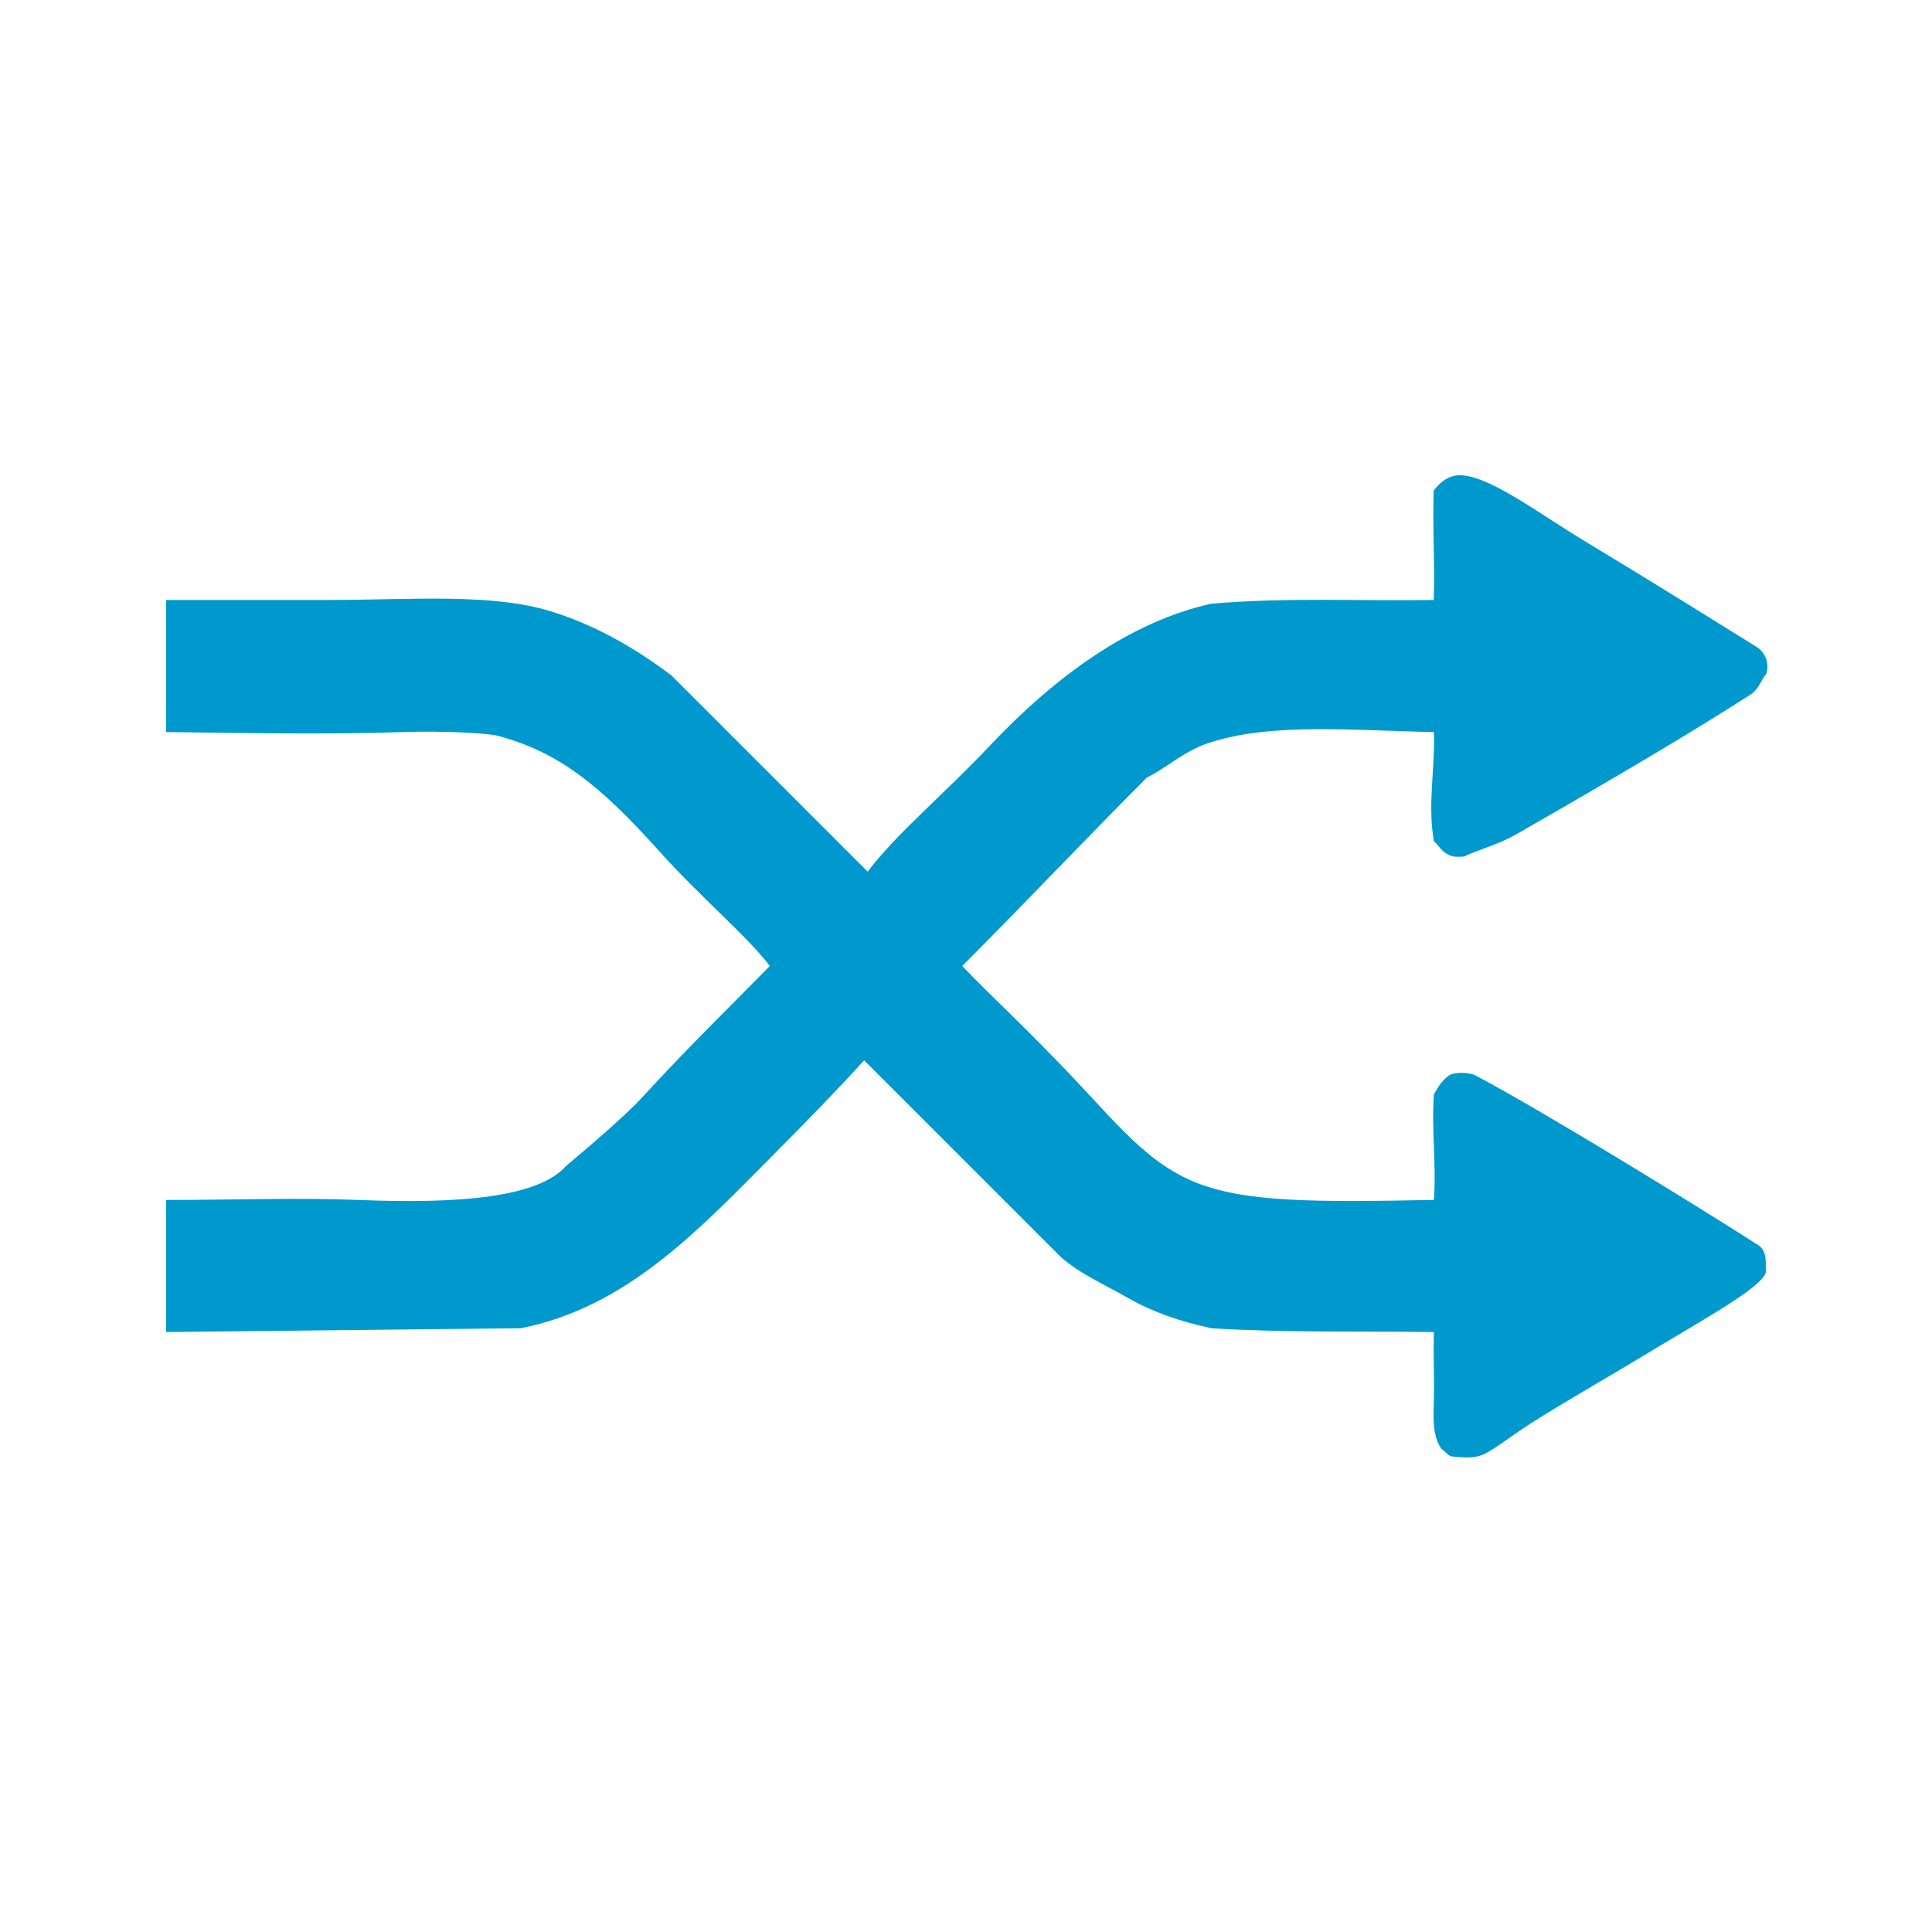
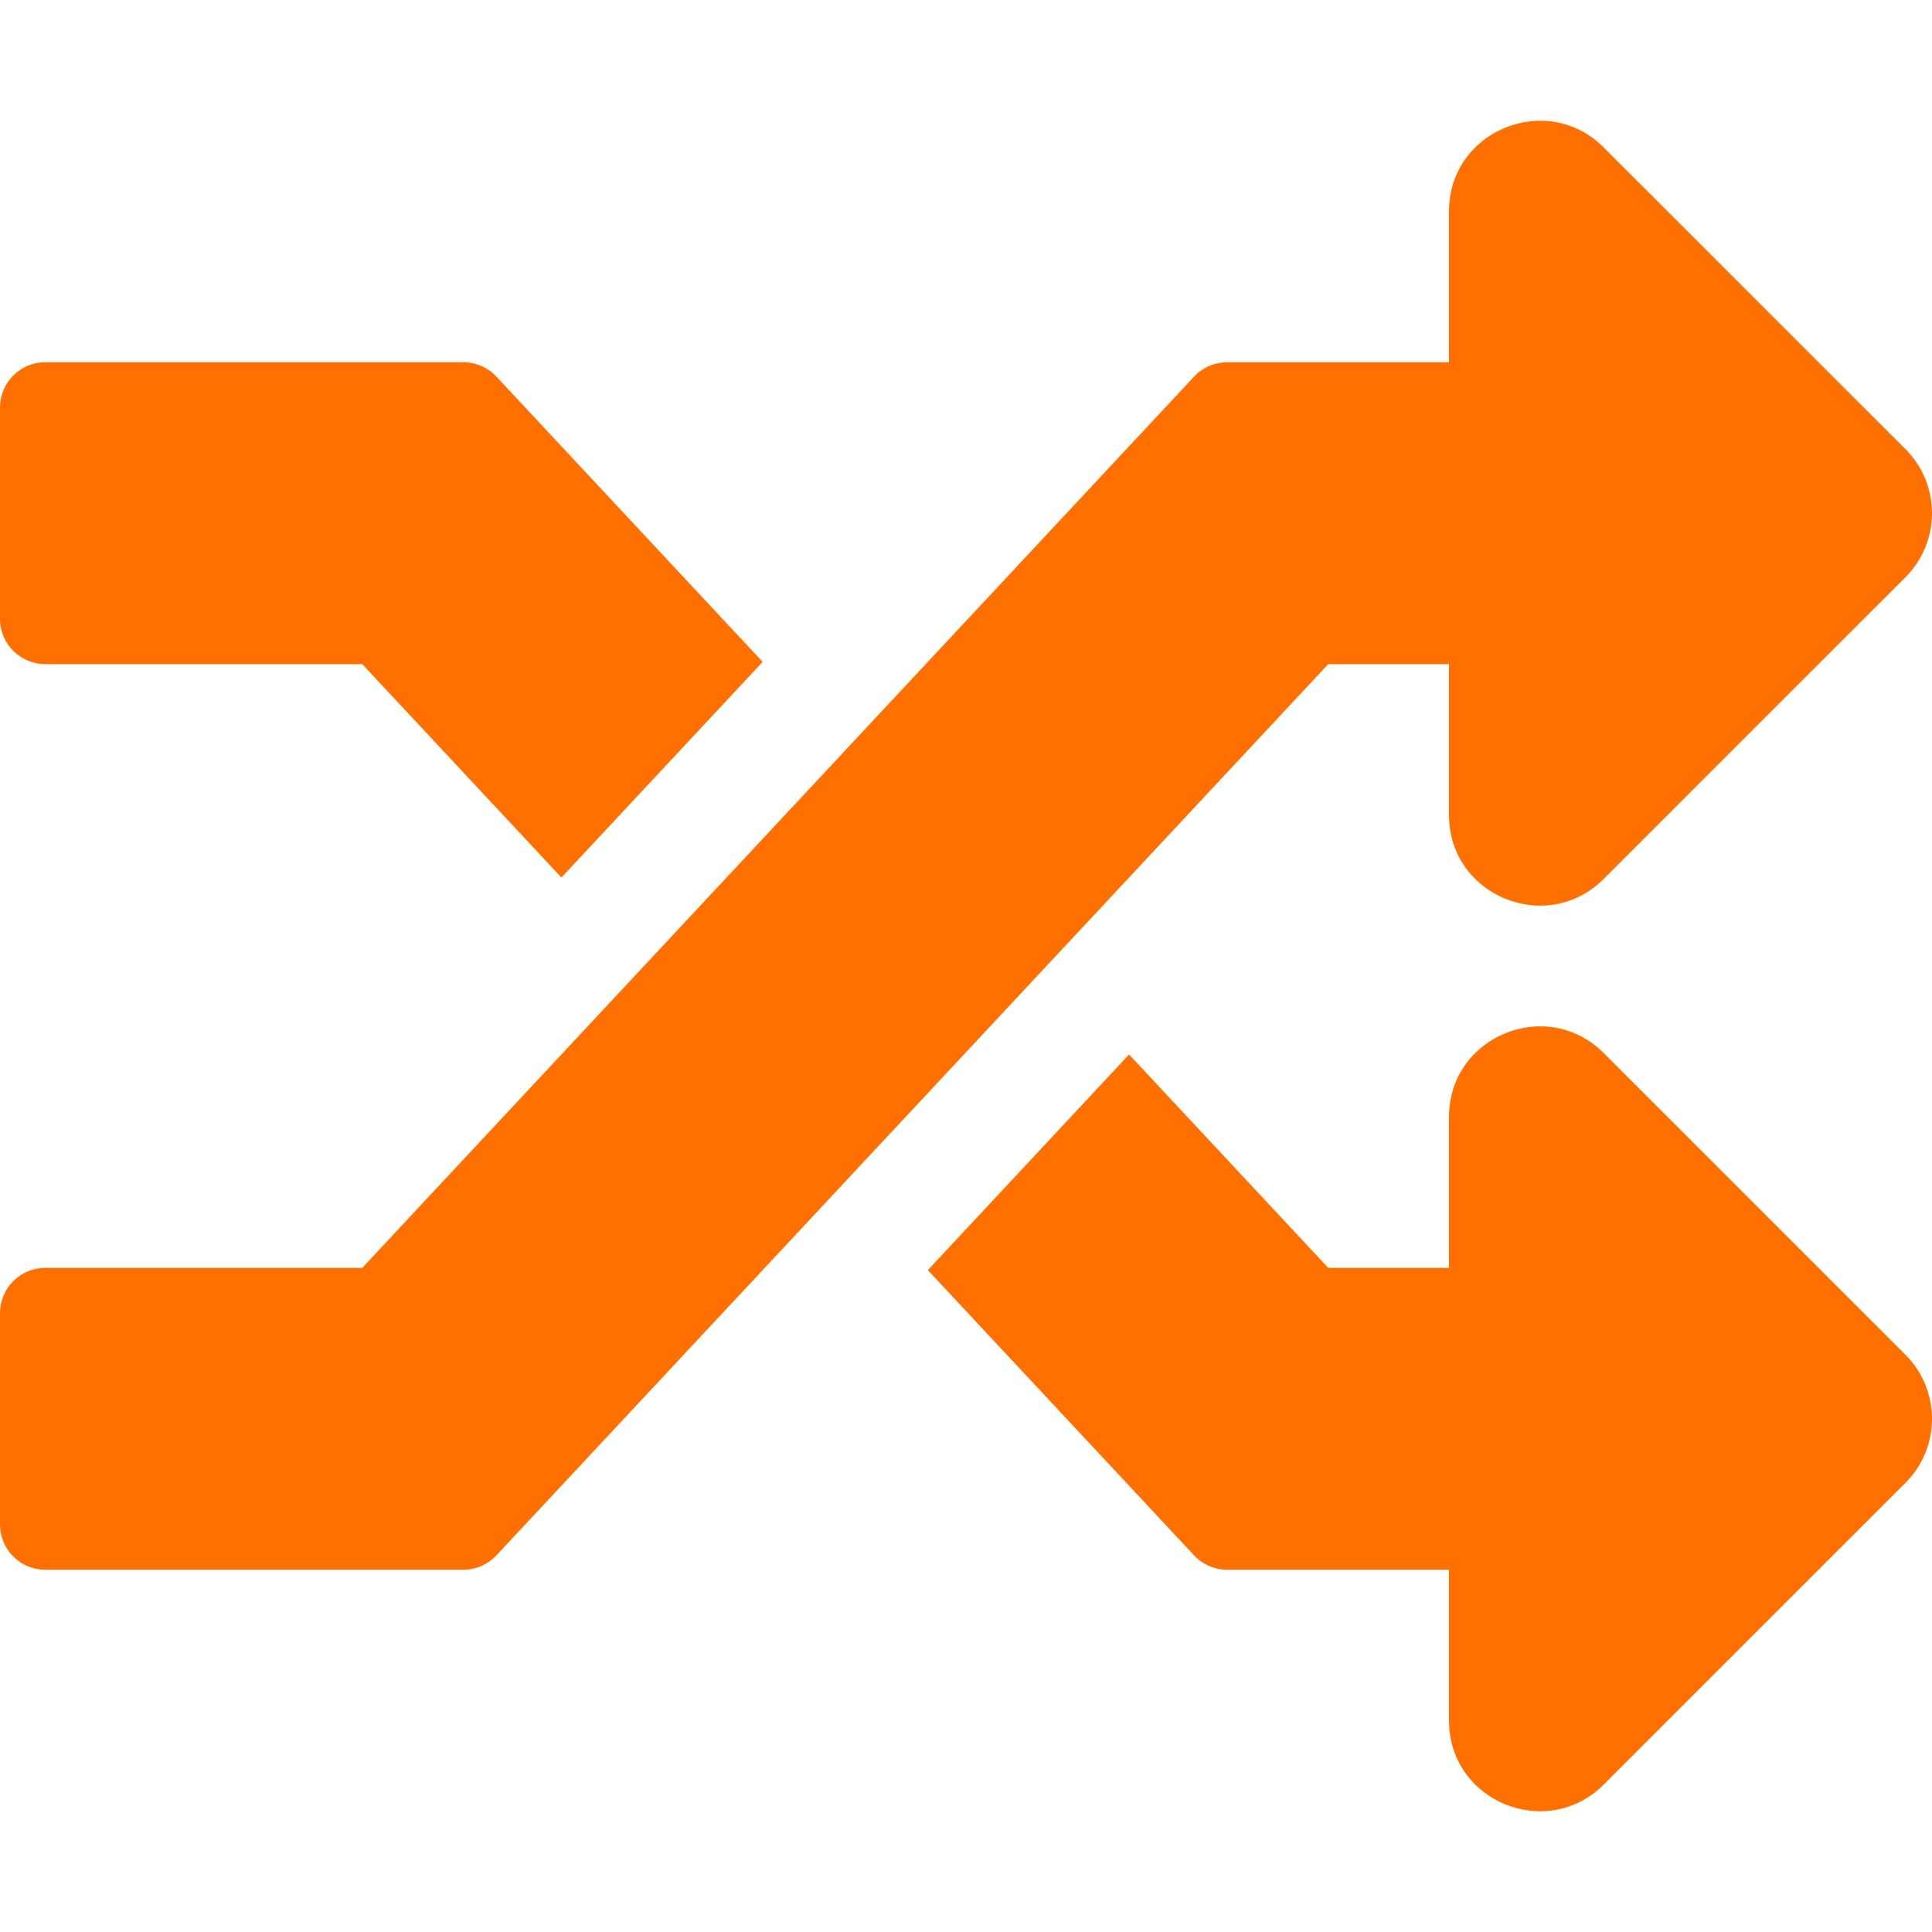
- <svg xmlns="http://www.w3.org/2000/svg" id="Livello_1" data-name="Livello 1" viewBox="0 0 512 512">
-   <defs>
-     <style>.cls-1{fill:none;}.cls-2{fill:#0099cd;fill-rule:evenodd;}</style>
-   </defs>
-   <path class="cls-1" d="M0,0H512V512H0Z" />
-   <path class="cls-2" d="M44,159v35c21.09.24,41.92.71,63,0,10.72-.36,22.12.29,25,1,15.45,4.26,26.14,12.06,42.77,30.64,10.73,12,23.37,22.56,29.23,30.36-12,12.25-20.91,20.78-34,35-4.59,5-15.24,14-20,18-7.37,8.28-27.94,10.1-55,9-15.68-.64-33.42,0-51,0v35l94-1c27.81-5.48,46.74-25.63,66-45,9.55-9.61,18.09-18.37,25-26l52,52c4.93,4.47,11.95,7.54,18,11,6.49,3.72,13.46,6.11,22,8,19.72,1.2,39.34.75,59,1-.19,5.76.11,11.93,0,17-.12,5.81-.5,10.33,2,14,.33,0,2,2.13,3,2,1.93.09,5.69.91,9-1,3.85-2.22,7.28-5,12-8,9-5.73,19.84-11.84,30-18,15.35-9.32,31.37-18,32-22-.23-1.44.62-5.32-2-7-15.57-10-57.64-35.89-75-45-1.81-.95-5.81-.86-7,0-2.33,1.69-3,3.46-4,5-.67,9.67.67,18.33,0,28-31.62.58-50.54.75-64-5-14-6-22.23-18.23-38-34-7.67-8-15.33-15-23-23,16.33-16.33,32.67-33.67,49-50,4.67-2.12,9.5-6.8,16-9,16.66-5.64,38.73-3.37,60-3,.33,10-1.73,18.91,0,29,.81.43,1.61,2.06,3,3,1.57,1.07,2.42,1.16,5,1,3.3-1.72,8.61-2.91,14-6,31.19-17.88,49-28.62,62-37,2.26-1.45,2.88-4.29,4-5.23a6.15,6.15,0,0,0-2.77-7.51c-9.8-6.1-27.85-17.37-44.28-27.26-13.05-7.85-24.89-17-33-18-3.4-.43-6,1.36-8,4-.33,9.67.33,19.33,0,29-19.33.33-39.32-.75-59,1-21.33,4.74-41.27,19.14-59,38-11,11.68-24.85,23.39-32,33l-52-52c-8.68-6.56-19.5-13.16-32-17-15.66-4.81-36.67-3.06-58-3Z" />
+ <svg xmlns="http://www.w3.org/2000/svg" aria-hidden="true" focusable="false" data-prefix="fas" data-icon="random" role="img" width="512" height="512">
+   <rect id="backgroundrect" width="100%" height="100%" x="0" y="0" fill="none" stroke="none" />
+   <g class="currentLayer" style="">
+     <path fill="#ff7000" d="M504.971 359.029c9.373 9.373 9.373 24.569 0 33.941l-80 79.984c-15.01 15.01-40.971 4.49-40.971-16.971V416h-58.785a12.004 12.004 0 0 1-8.773-3.812l-70.556-75.596 53.333-57.143L352 336h32v-39.981c0-21.438 25.943-31.998 40.971-16.971l80 79.981zM12 176h84l52.781 56.551 53.333-57.143-70.556-75.596A11.999 11.999 0 0 0 122.785 96H12c-6.627 0-12 5.373-12 12v56c0 6.627 5.373 12 12 12zm372 0v39.984c0 21.46 25.961 31.98 40.971 16.971l80-79.984c9.373-9.373 9.373-24.569 0-33.941l-80-79.981C409.943 24.021 384 34.582 384 56.019V96h-58.785a12.004 12.004 0 0 0-8.773 3.812L96 336H12c-6.627 0-12 5.373-12 12v56c0 6.627 5.373 12 12 12h110.785c3.326 0 6.503-1.381 8.773-3.812L352 176h32z" id="svg_1" class="selected" fill-opacity="1" />
+   </g>
</svg>
